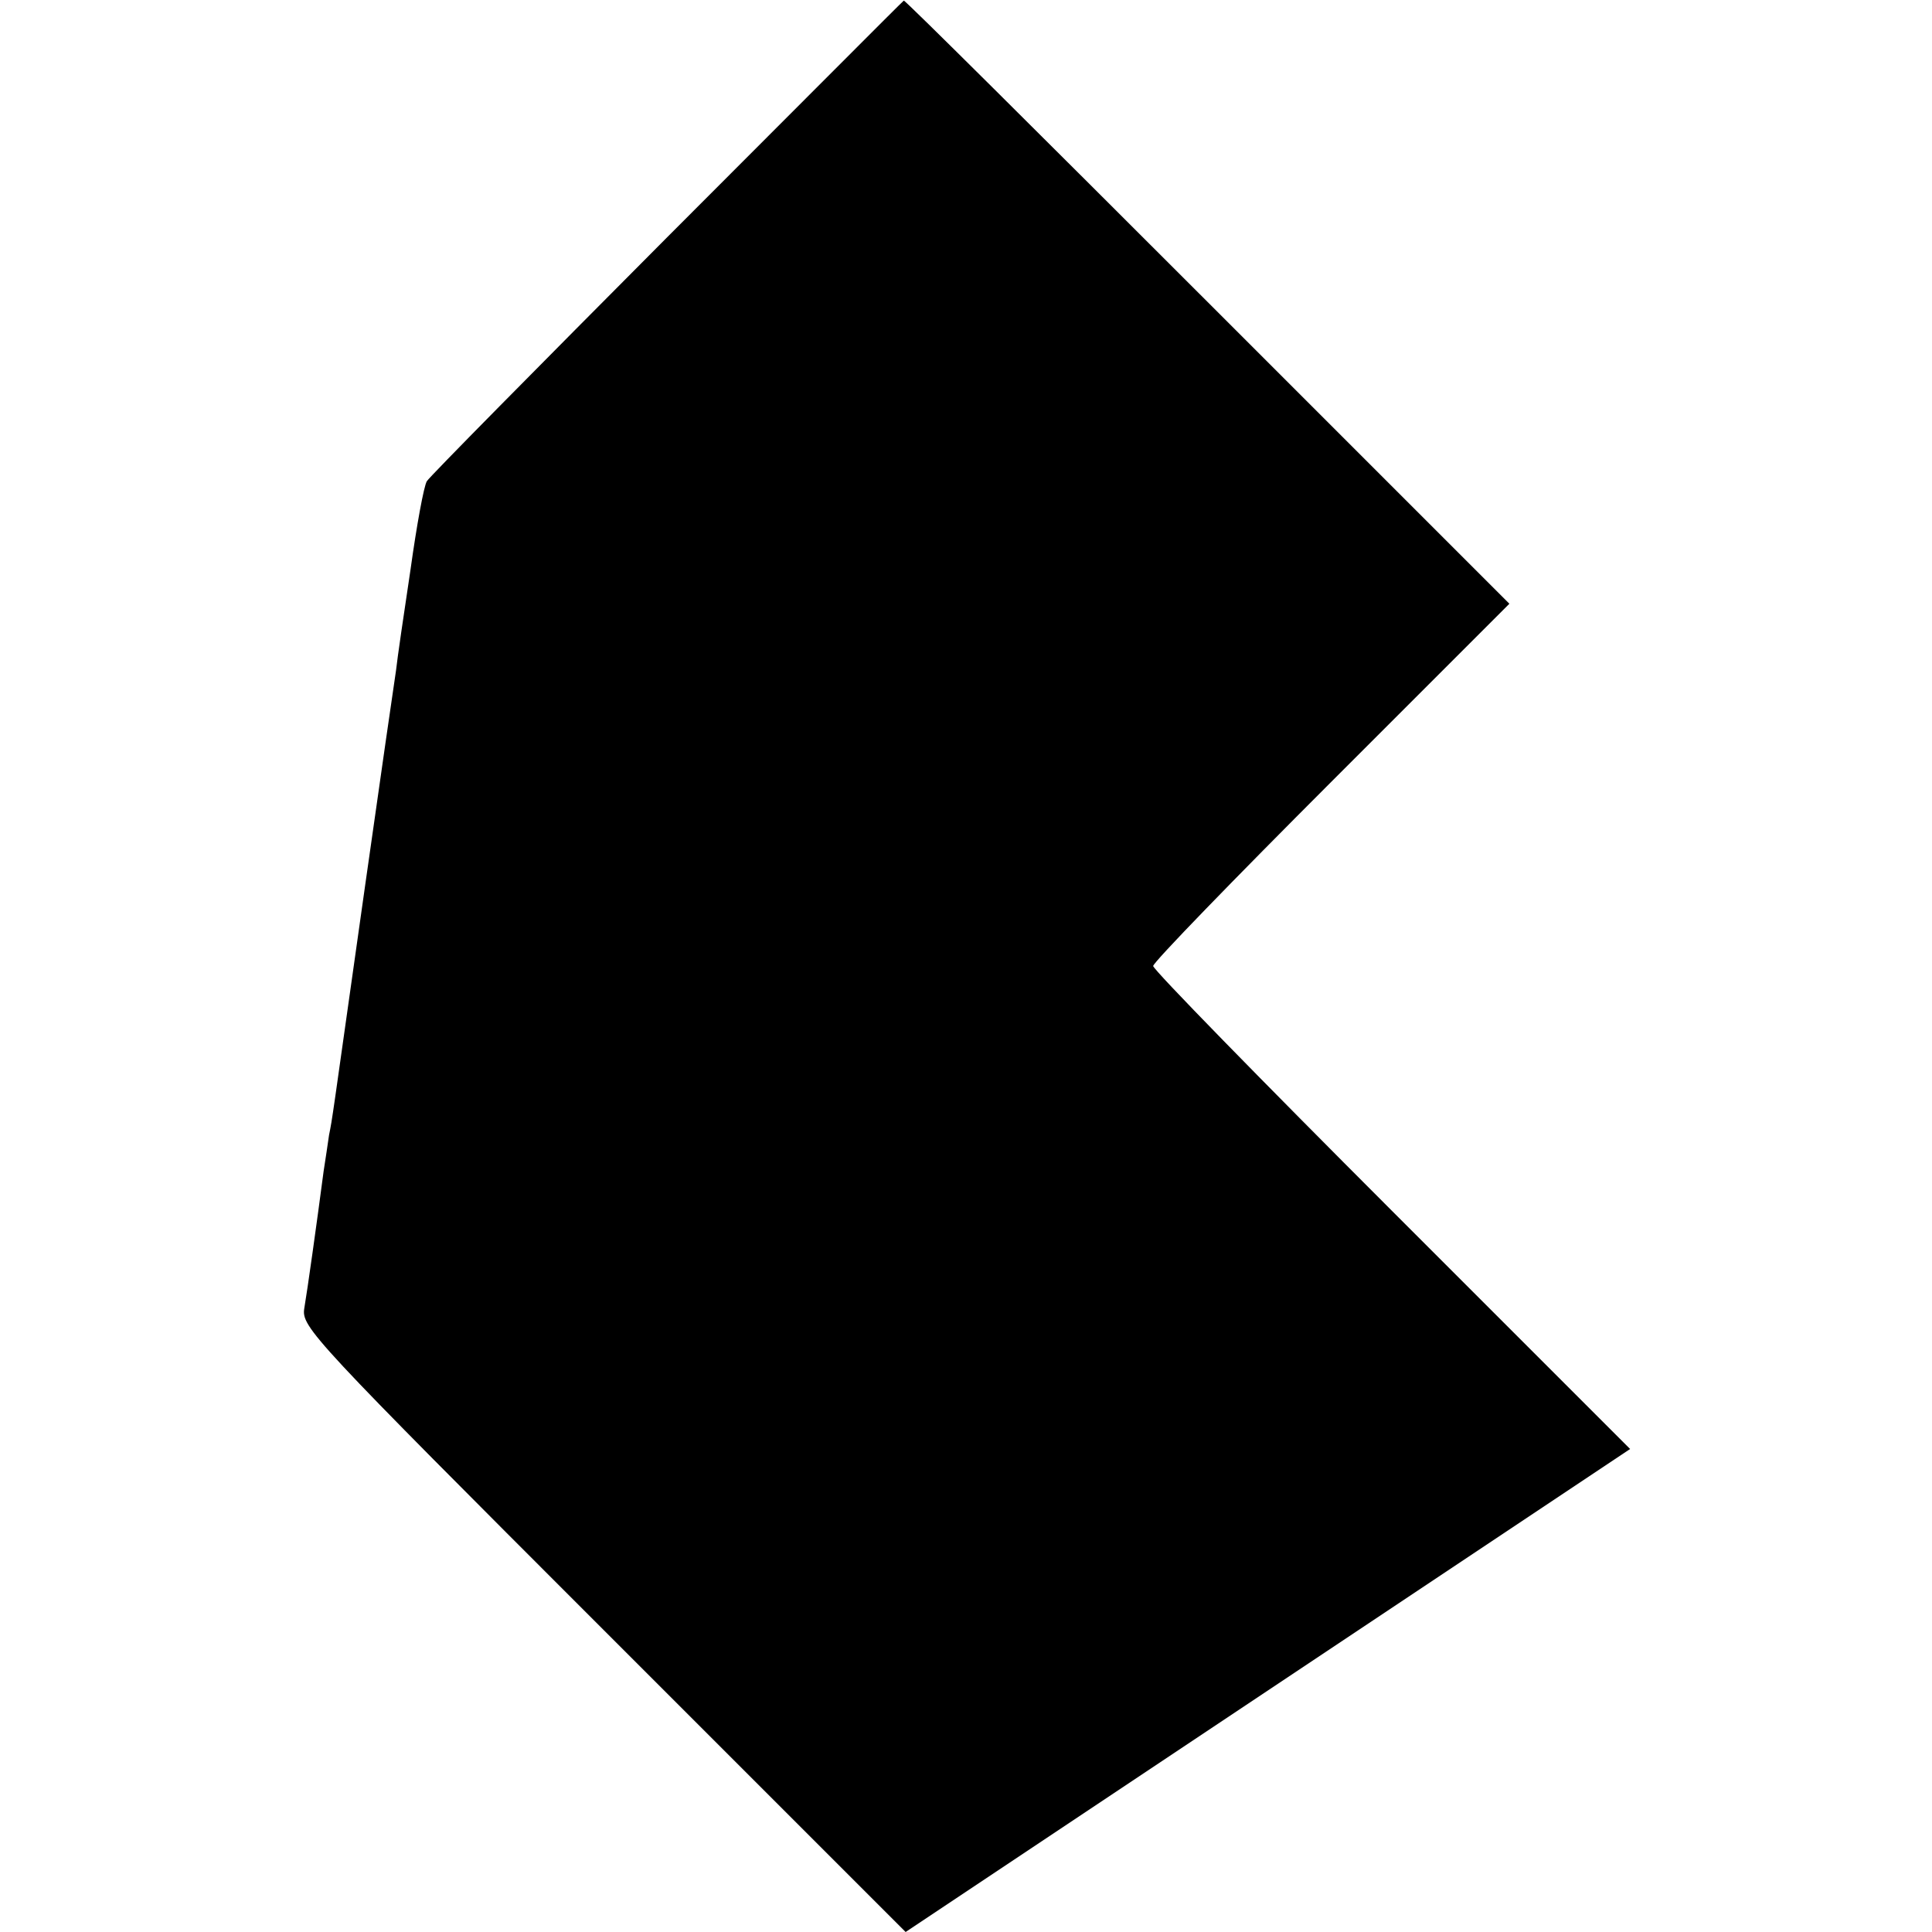
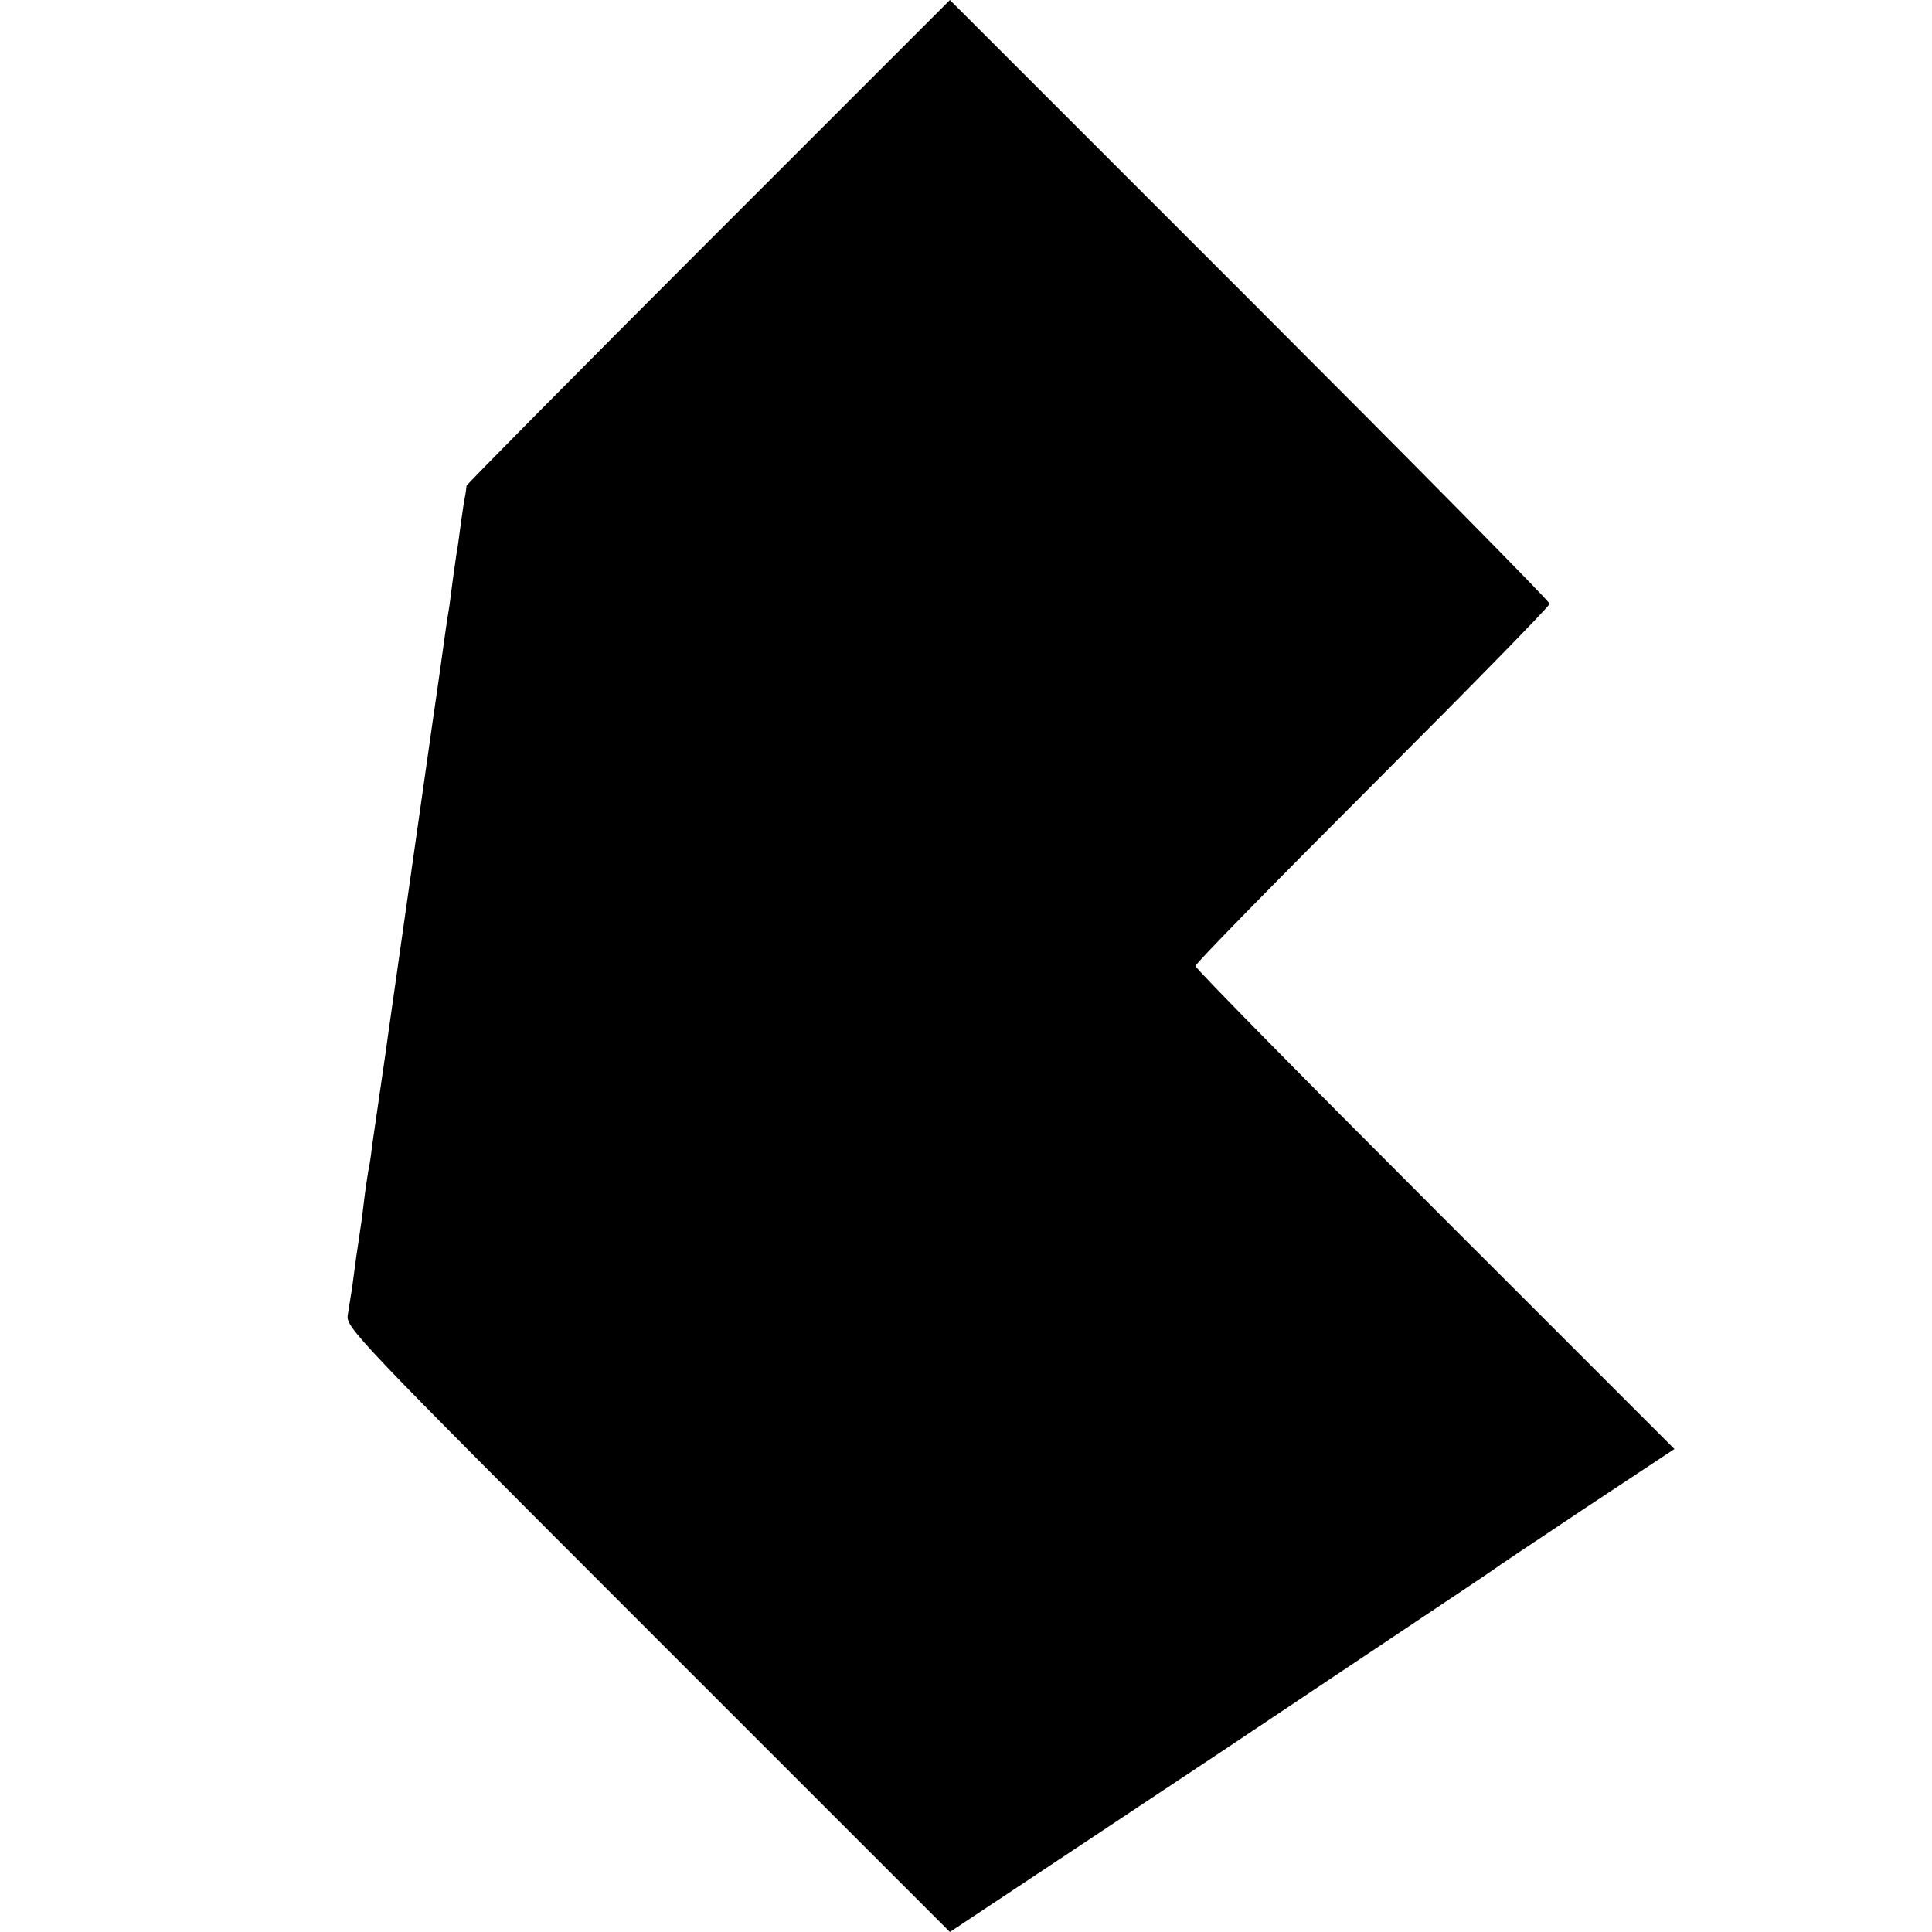
- <svg xmlns="http://www.w3.org/2000/svg" version="1.0" width="320pt" height="320pt" viewBox="0 0 320 320" preserveAspectRatio="xMidYMid meet">
-   <g transform="translate(0,320) scale(0.1,-0.1)" fill="#000000" stroke="none">
-     <path d="M1105 2807 c-214 -215 -394 -397 -398 -404 -5 -8 -17 -74 -27 -146 -11 -73 -22 -148 -24 -167 -3 -19 -26 -179 -51 -355 -57 -403 -54 -385 -60 -415 -2 -14 -6 -41 -9 -60 -11 -84 -27 -198 -32 -227 -5 -31 12 -49 496 -533 l500 -500 600 400 600 400 -395 395 c-217 217 -395 399 -395 405 0 6 133 143 295 305 l295 295 -500 500 c-275 275 -501 500 -503 499 -1 0 -177 -177 -392 -392z" />
+ <svg xmlns="http://www.w3.org/2000/svg" version="1.0" width="480pt" height="480pt" viewBox="0 0 480 480" preserveAspectRatio="xMidYMid meet">
+   <g transform="translate(0,480) scale(0.1,-0.1)" fill="#000000" stroke="none">
+     <path d="M1760 4200 c-330 -330 -600 -603 -601 -607 0 -5 -2 -15 -3 -23 -2 -8 -7 -40 -11 -70 -4 -30 -8 -62 -10 -70 -1 -8 -6 -40 -10 -70 -4 -30 -8 -64 -10 -75 -4 -21 -13 -88 -21 -145 -6 -44 -13 -90 -19 -132 -4 -27 -95 -667 -110 -773 -2 -16 -11 -79 -20 -140 -9 -60 -18 -126 -21 -145 -2 -20 -6 -46 -9 -59 -2 -13 -7 -44 -10 -70 -3 -25 -7 -59 -10 -76 -2 -16 -7 -47 -10 -68 -3 -20 -7 -54 -10 -75 -3 -20 -8 -51 -11 -69 -5 -31 18 -55 746 -783 l750 -750 673 447 c369 247 674 450 677 453 3 3 105 71 228 153 l222 147 -595 595 c-327 327 -595 599 -595 605 0 6 198 208 440 450 242 242 440 444 440 450 0 6 -335 345 -745 755 l-745 745 -600 -600z" />
  </g>
</svg>
